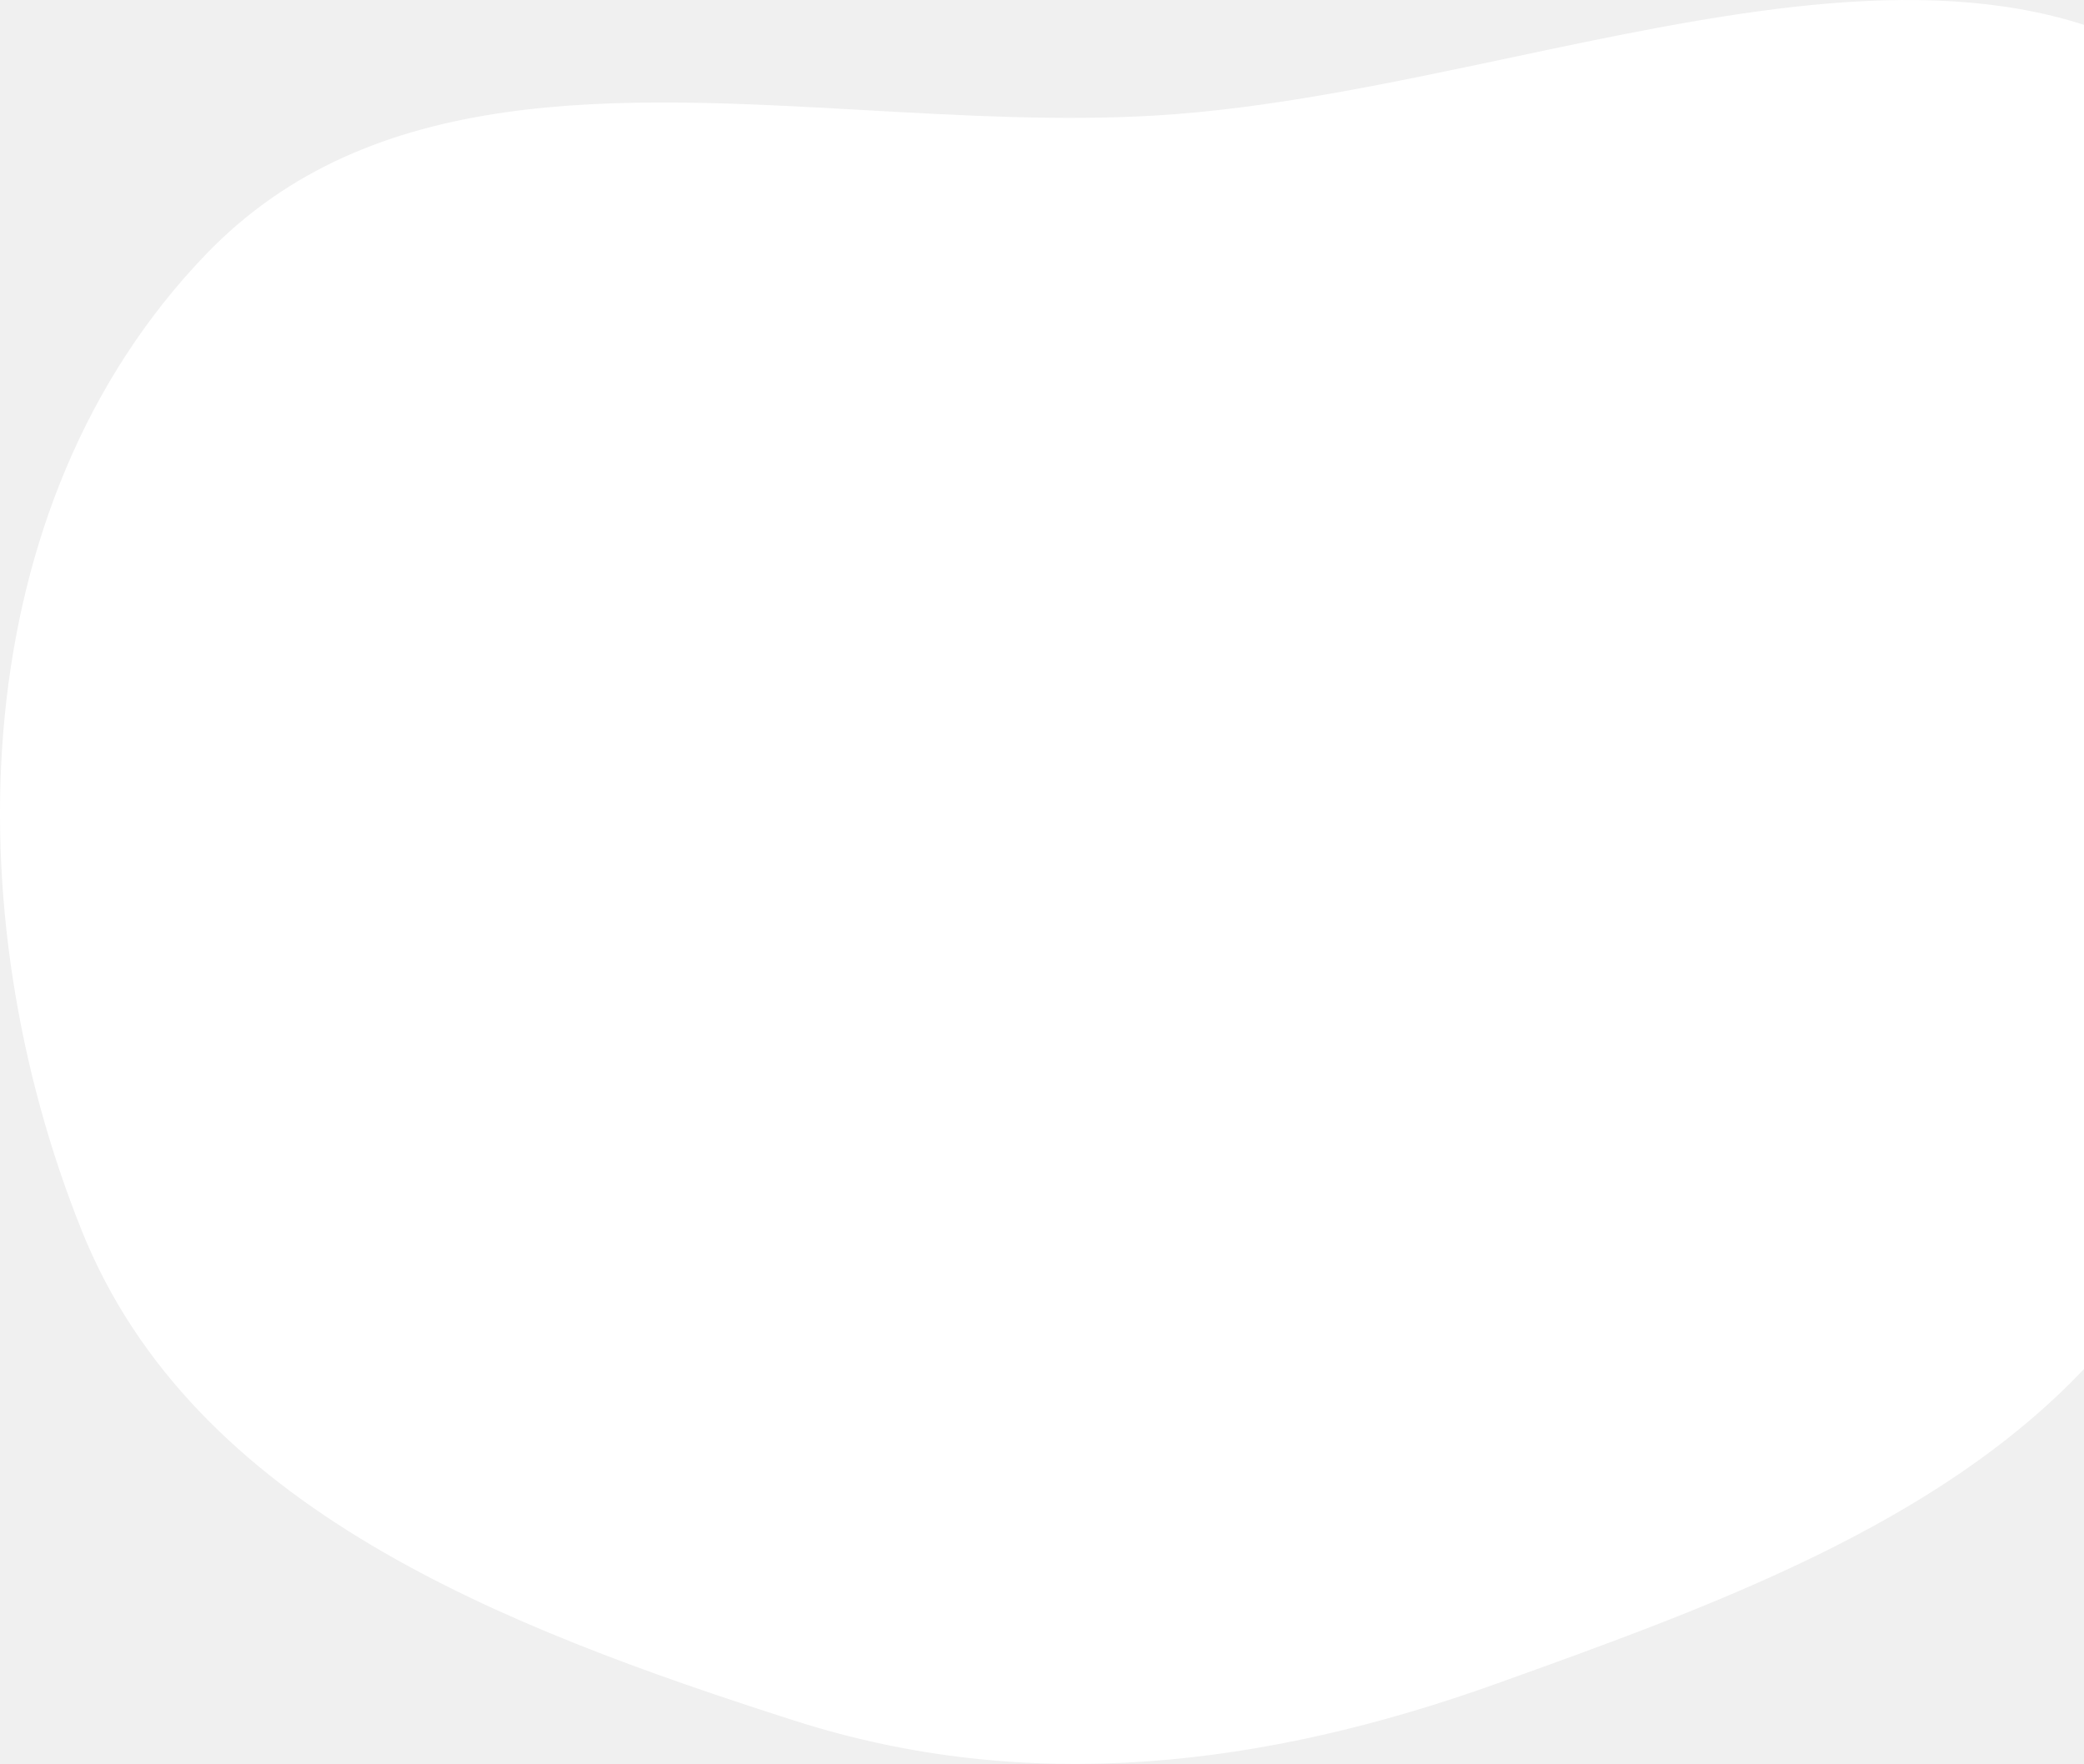
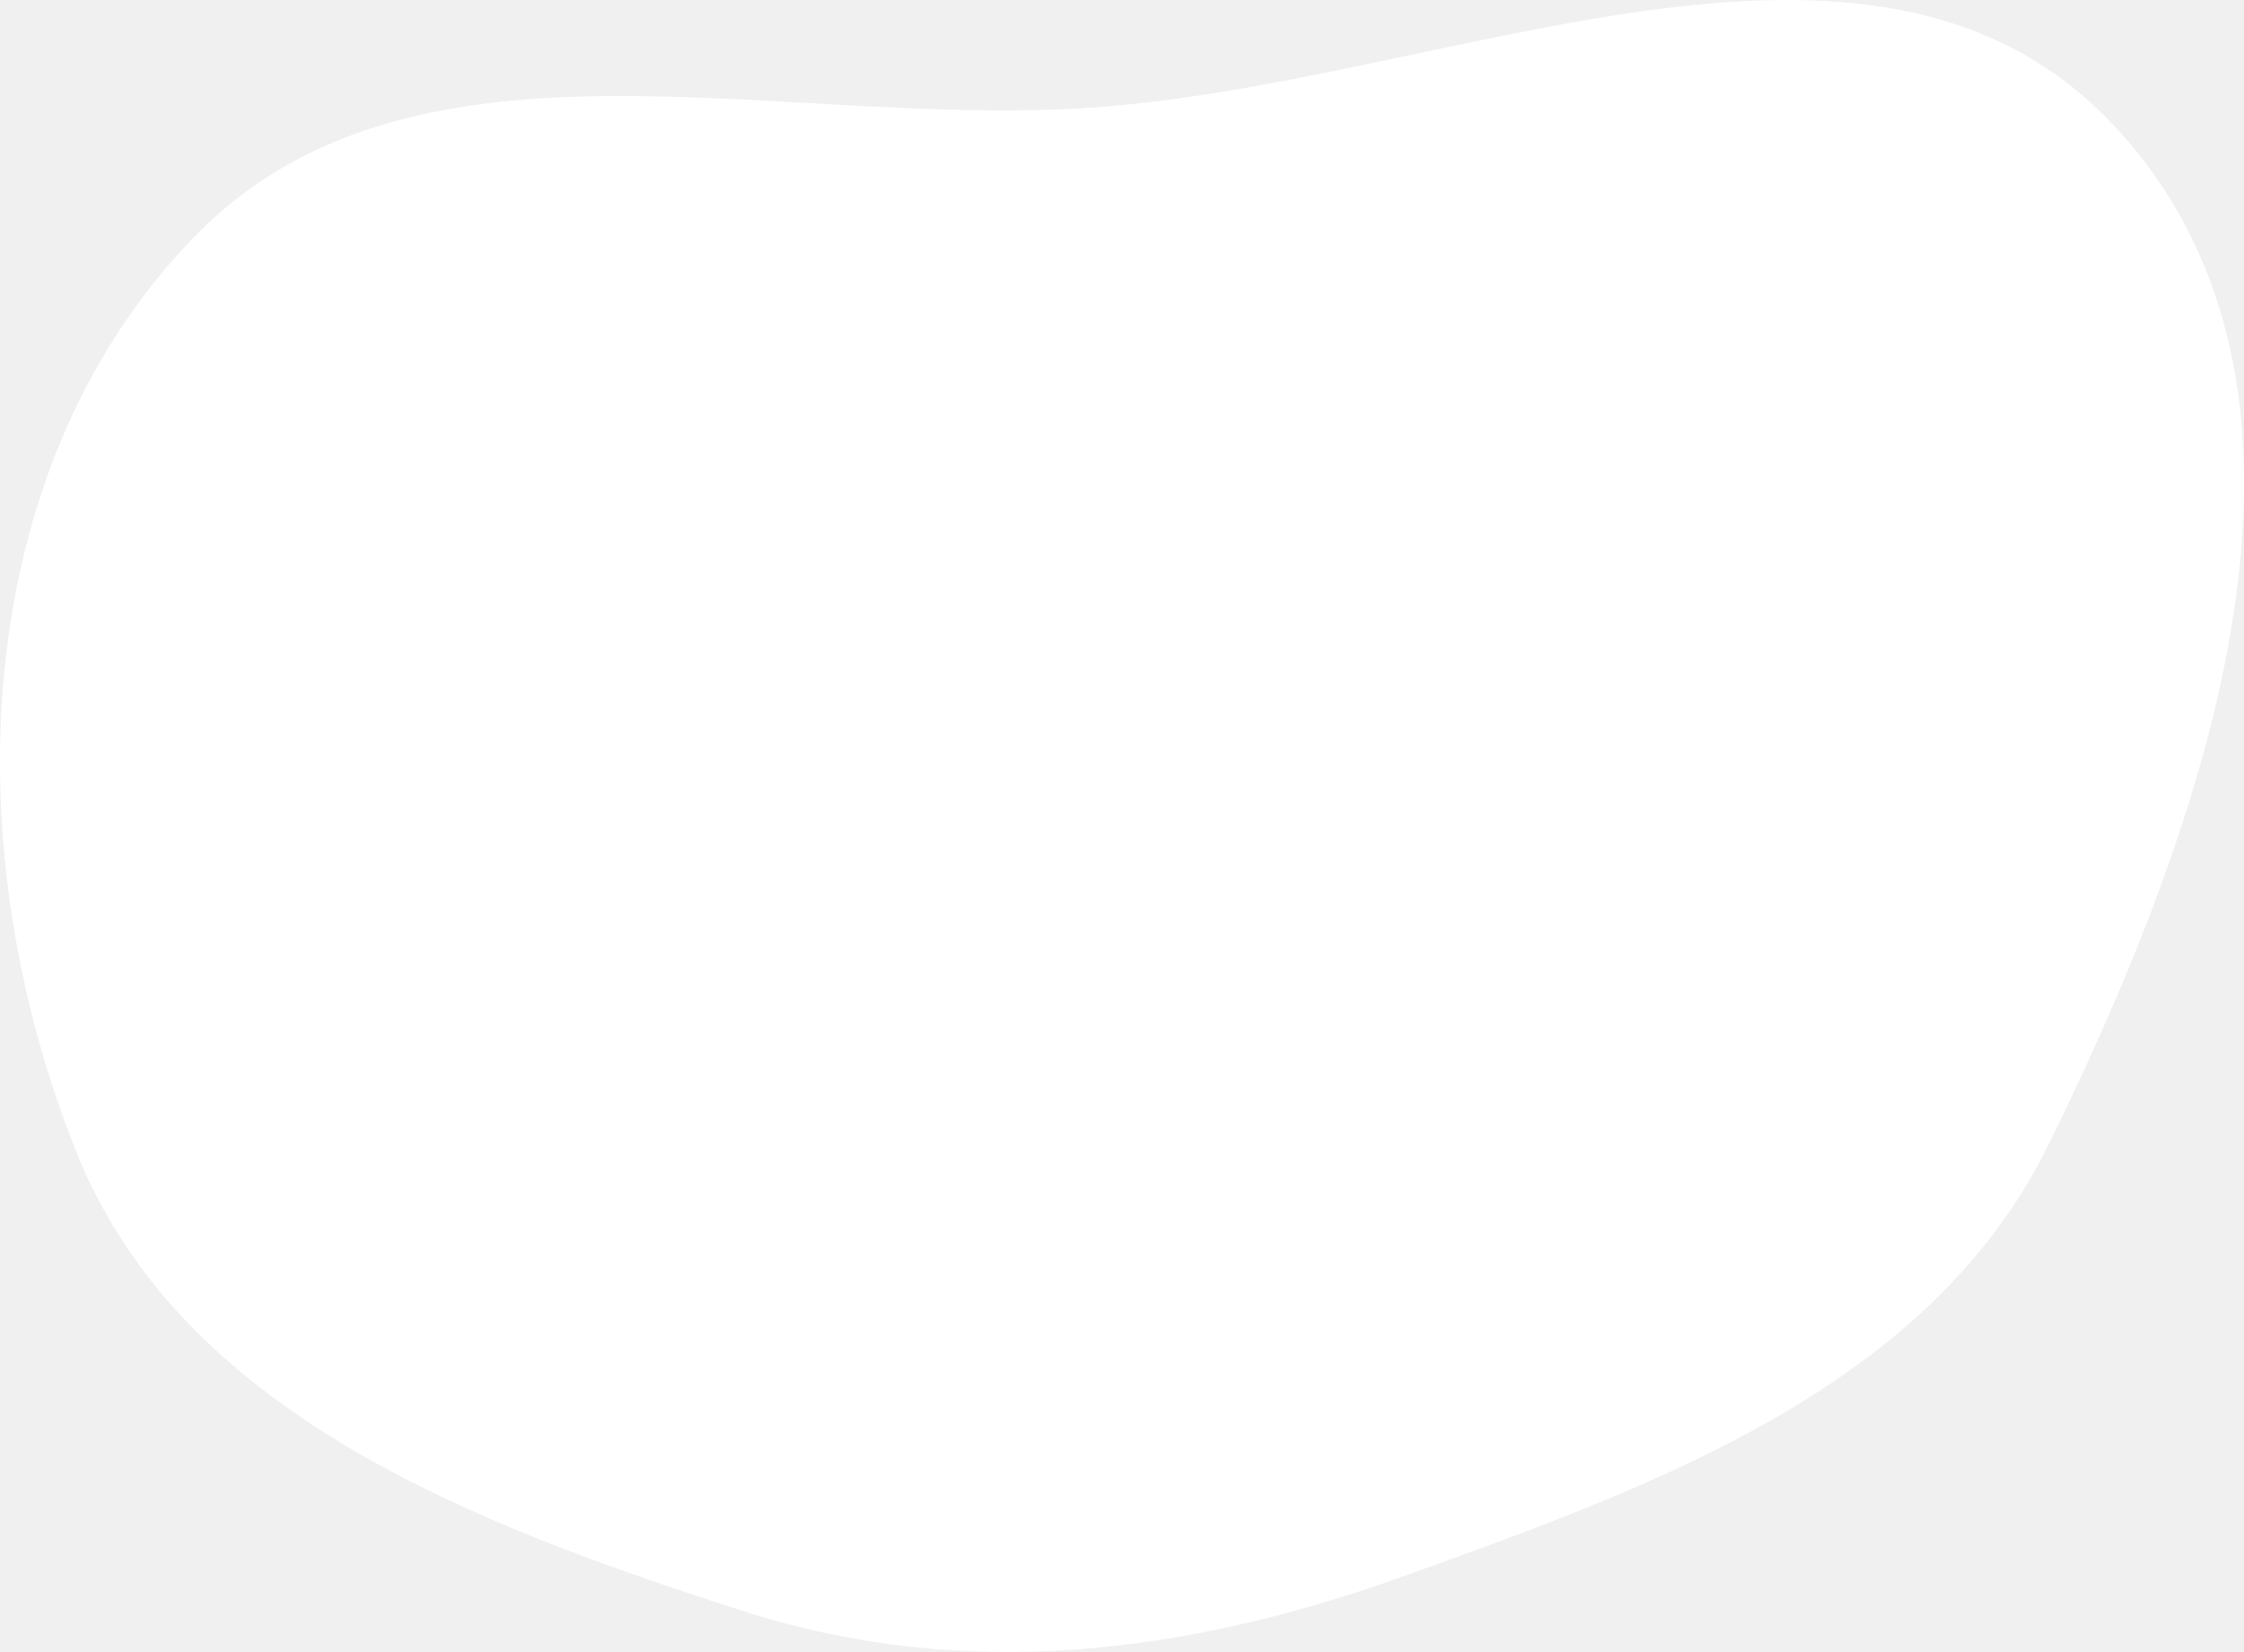
- <svg xmlns="http://www.w3.org/2000/svg" width="703" height="595" viewBox="0 0 703 595" fill="none">
-   <path fill-rule="evenodd" clip-rule="evenodd" d="M703 8.38C646.974 -9.654 578.396 4.874 509.062 19.562C468.651 28.123 427.983 36.739 389.394 38.992C357.576 40.851 324.51 38.993 291.688 37.148C207.669 32.426 125.244 27.793 69.428 85.825C-12.218 170.71 -15.918 306.781 27.595 415.147C65.203 508.809 170.011 548.995 268.013 580.393C346.967 605.688 426.637 595.928 504.645 567.982C577.613 541.843 653.158 514.444 703 461.782V8.38Z" fill="white" />
+ <svg xmlns="http://www.w3.org/2000/svg" width="808" height="595" viewBox="0 0 808 595" fill="none">
+   <path fill-rule="evenodd" clip-rule="evenodd" d="M389.394 38.992C519.62 31.386 673.525 -48.668 761.335 45.41C850.291 140.714 794.772 295.917 737.683 412.14C694.875 499.289 597.666 534.659 504.645 567.982C426.637 595.928 346.967 605.688 268.013 580.393C170.011 548.995 65.203 508.809 27.595 415.147C-15.918 306.781 -12.218 170.71 69.428 85.825C147.05 5.123 276.128 45.608 389.394 38.992Z" fill="white" />
</svg>
